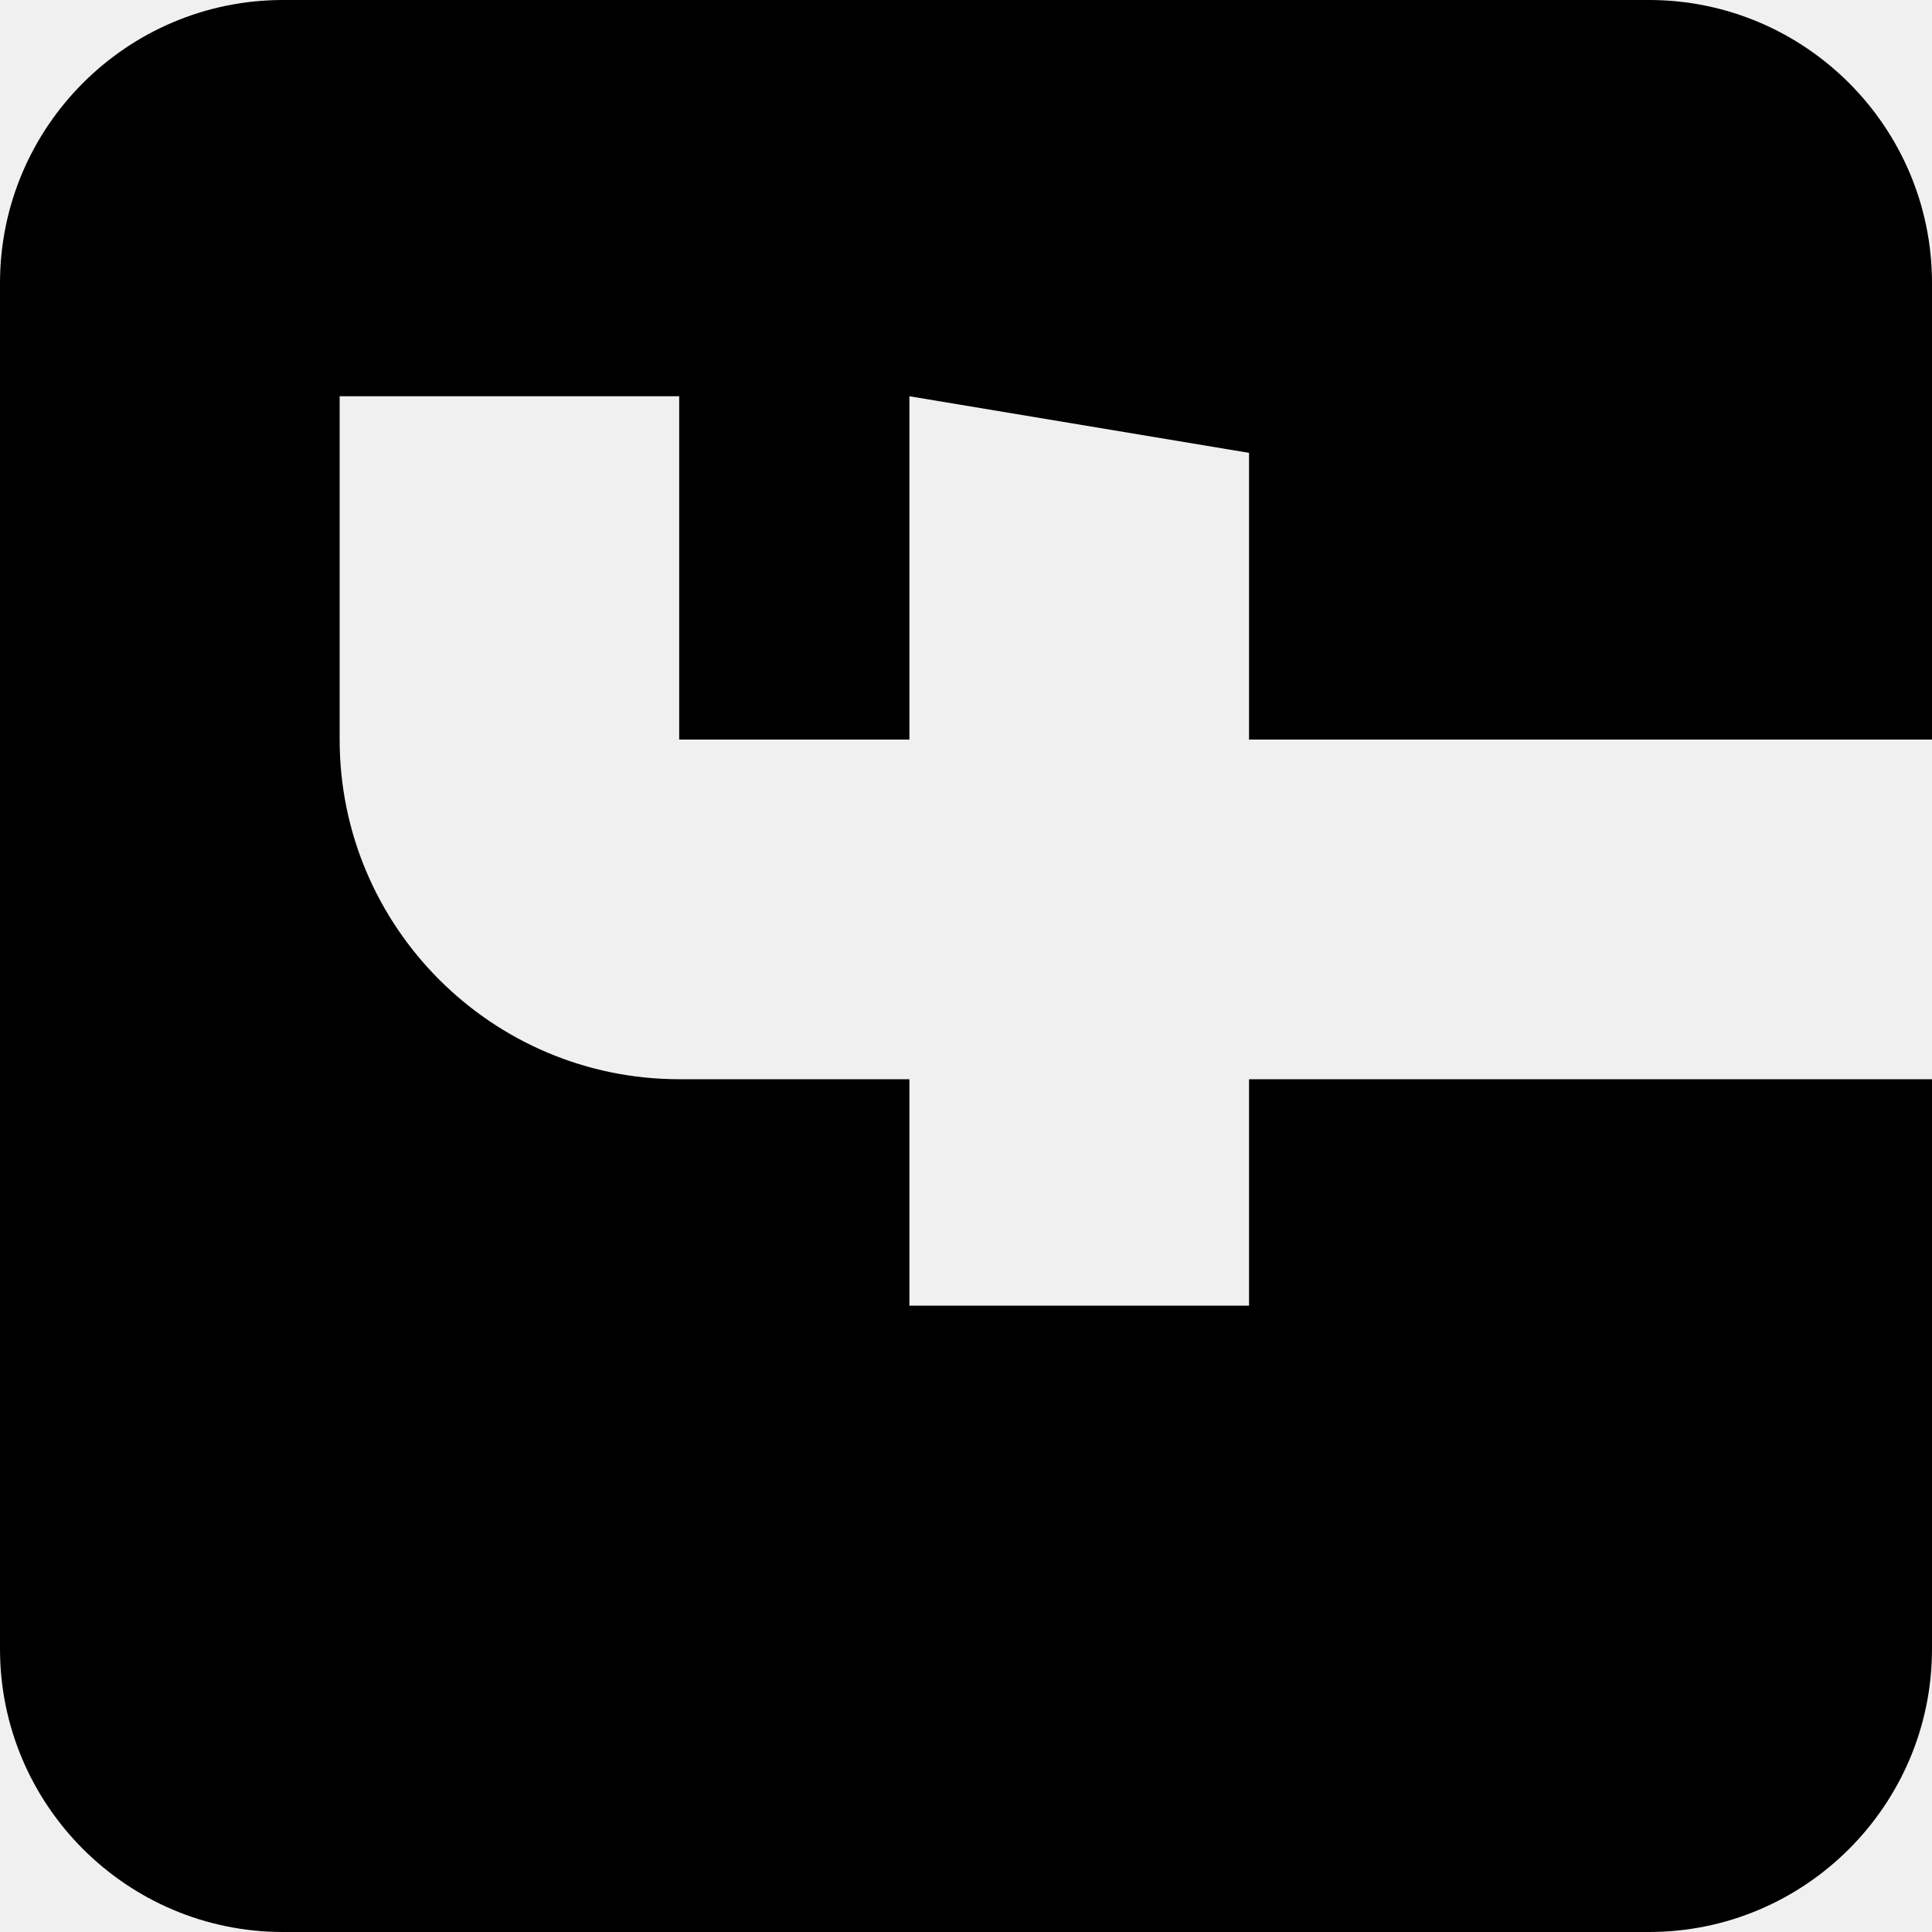
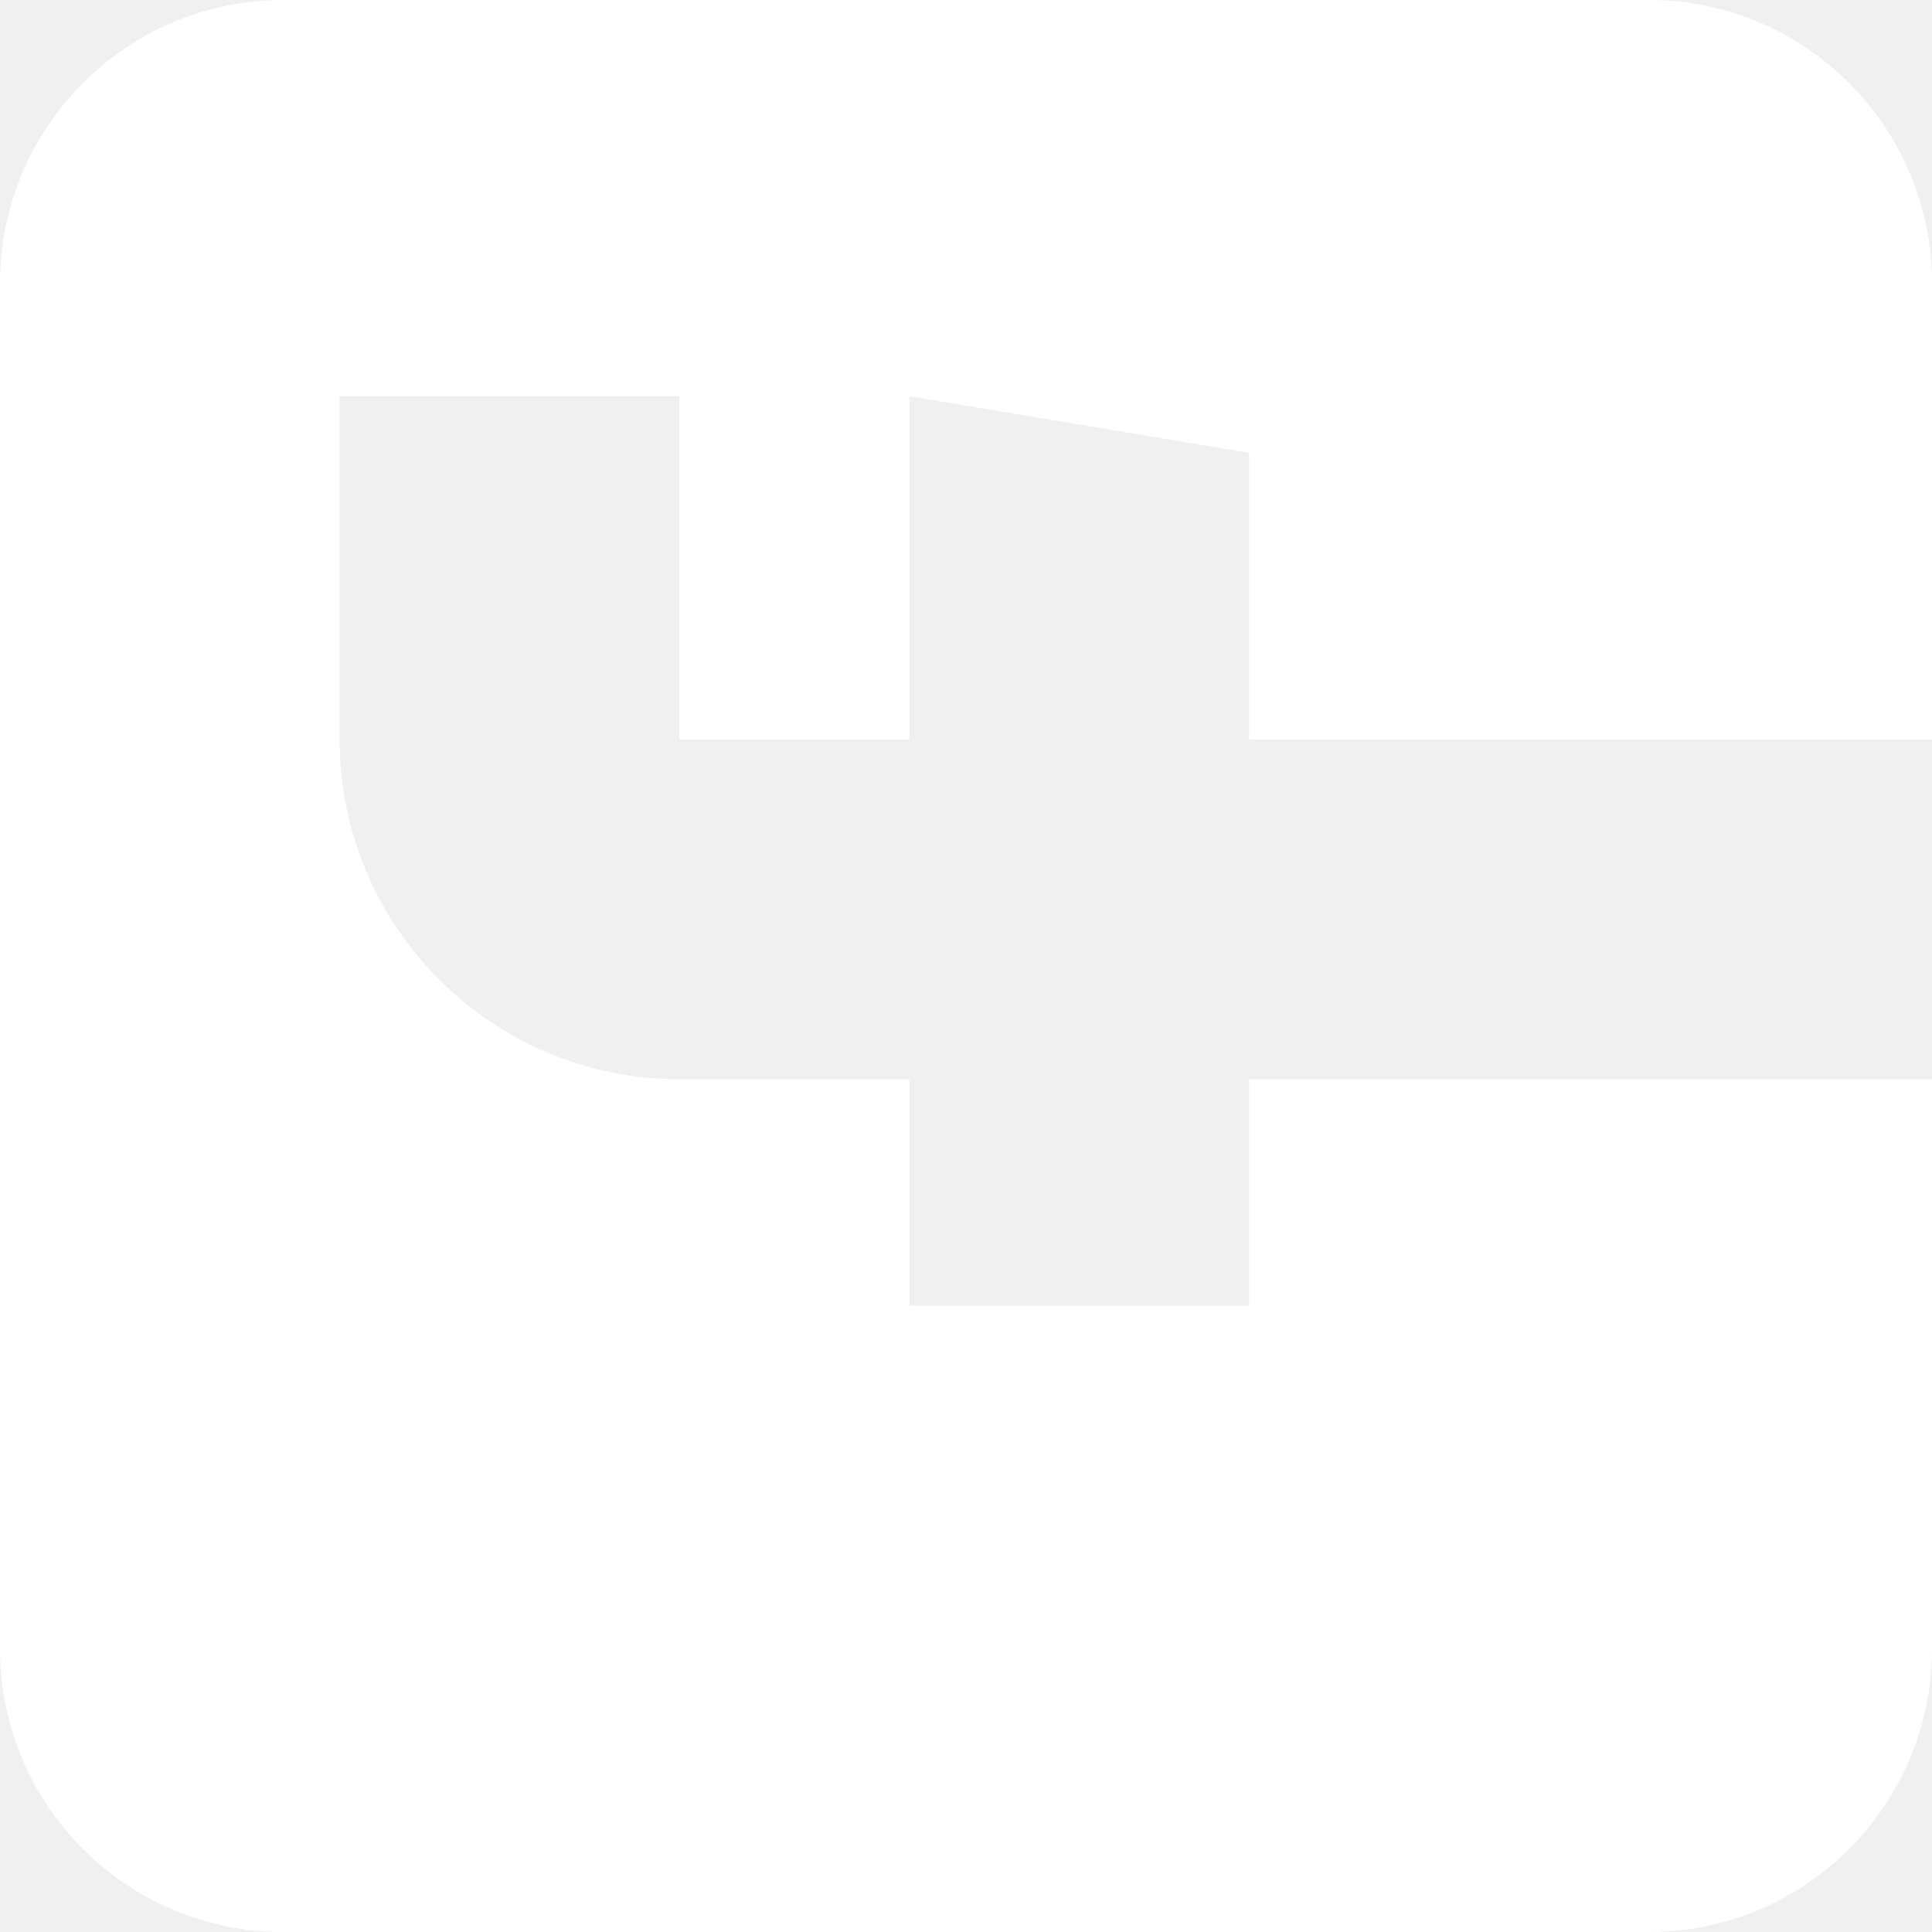
<svg xmlns="http://www.w3.org/2000/svg" width="20" height="20" viewBox="0 0 20 20" fill="none">
-   <path d="M-7.46167e-07 2.93L-1.28061e-07 17.07C-5.74539e-08 18.686 1.314 20 2.93 20L17.07 20C18.686 20 20 18.686 20 17.07L20 11.172L12.93 11.172L12.93 13.516L9.414 13.516L9.414 11.172L7.031 11.172C5.093 11.172 3.516 9.595 3.516 7.656L3.516 4.102L7.031 4.102L7.031 7.656L9.414 7.656L9.414 4.102L12.93 4.688L12.93 7.656L20 7.656L20 2.93C20 1.314 18.686 -8.16774e-07 17.07 -7.46167e-07L2.93 -1.28061e-07C1.314 -5.74539e-08 -8.16774e-07 1.314 -7.46167e-07 2.93Z" fill="black" />
+   <path d="M-7.46167e-07 2.93L-1.28061e-07 17.07C-5.74539e-08 18.686 1.314 20 2.93 20L17.07 20C18.686 20 20 18.686 20 17.07L20 11.172L12.93 11.172L12.93 13.516L9.414 13.516L9.414 11.172L7.031 11.172C5.093 11.172 3.516 9.595 3.516 7.656L3.516 4.102L7.031 4.102L7.031 7.656L9.414 7.656L9.414 4.102L12.93 4.688L12.93 7.656L20 7.656L20 2.93C20 1.314 18.686 -8.16774e-07 17.07 -7.46167e-07L2.93 -1.28061e-07C1.314 -5.74539e-08 -8.16774e-07 1.314 -7.46167e-07 2.93Z" fill="white" />
</svg>
